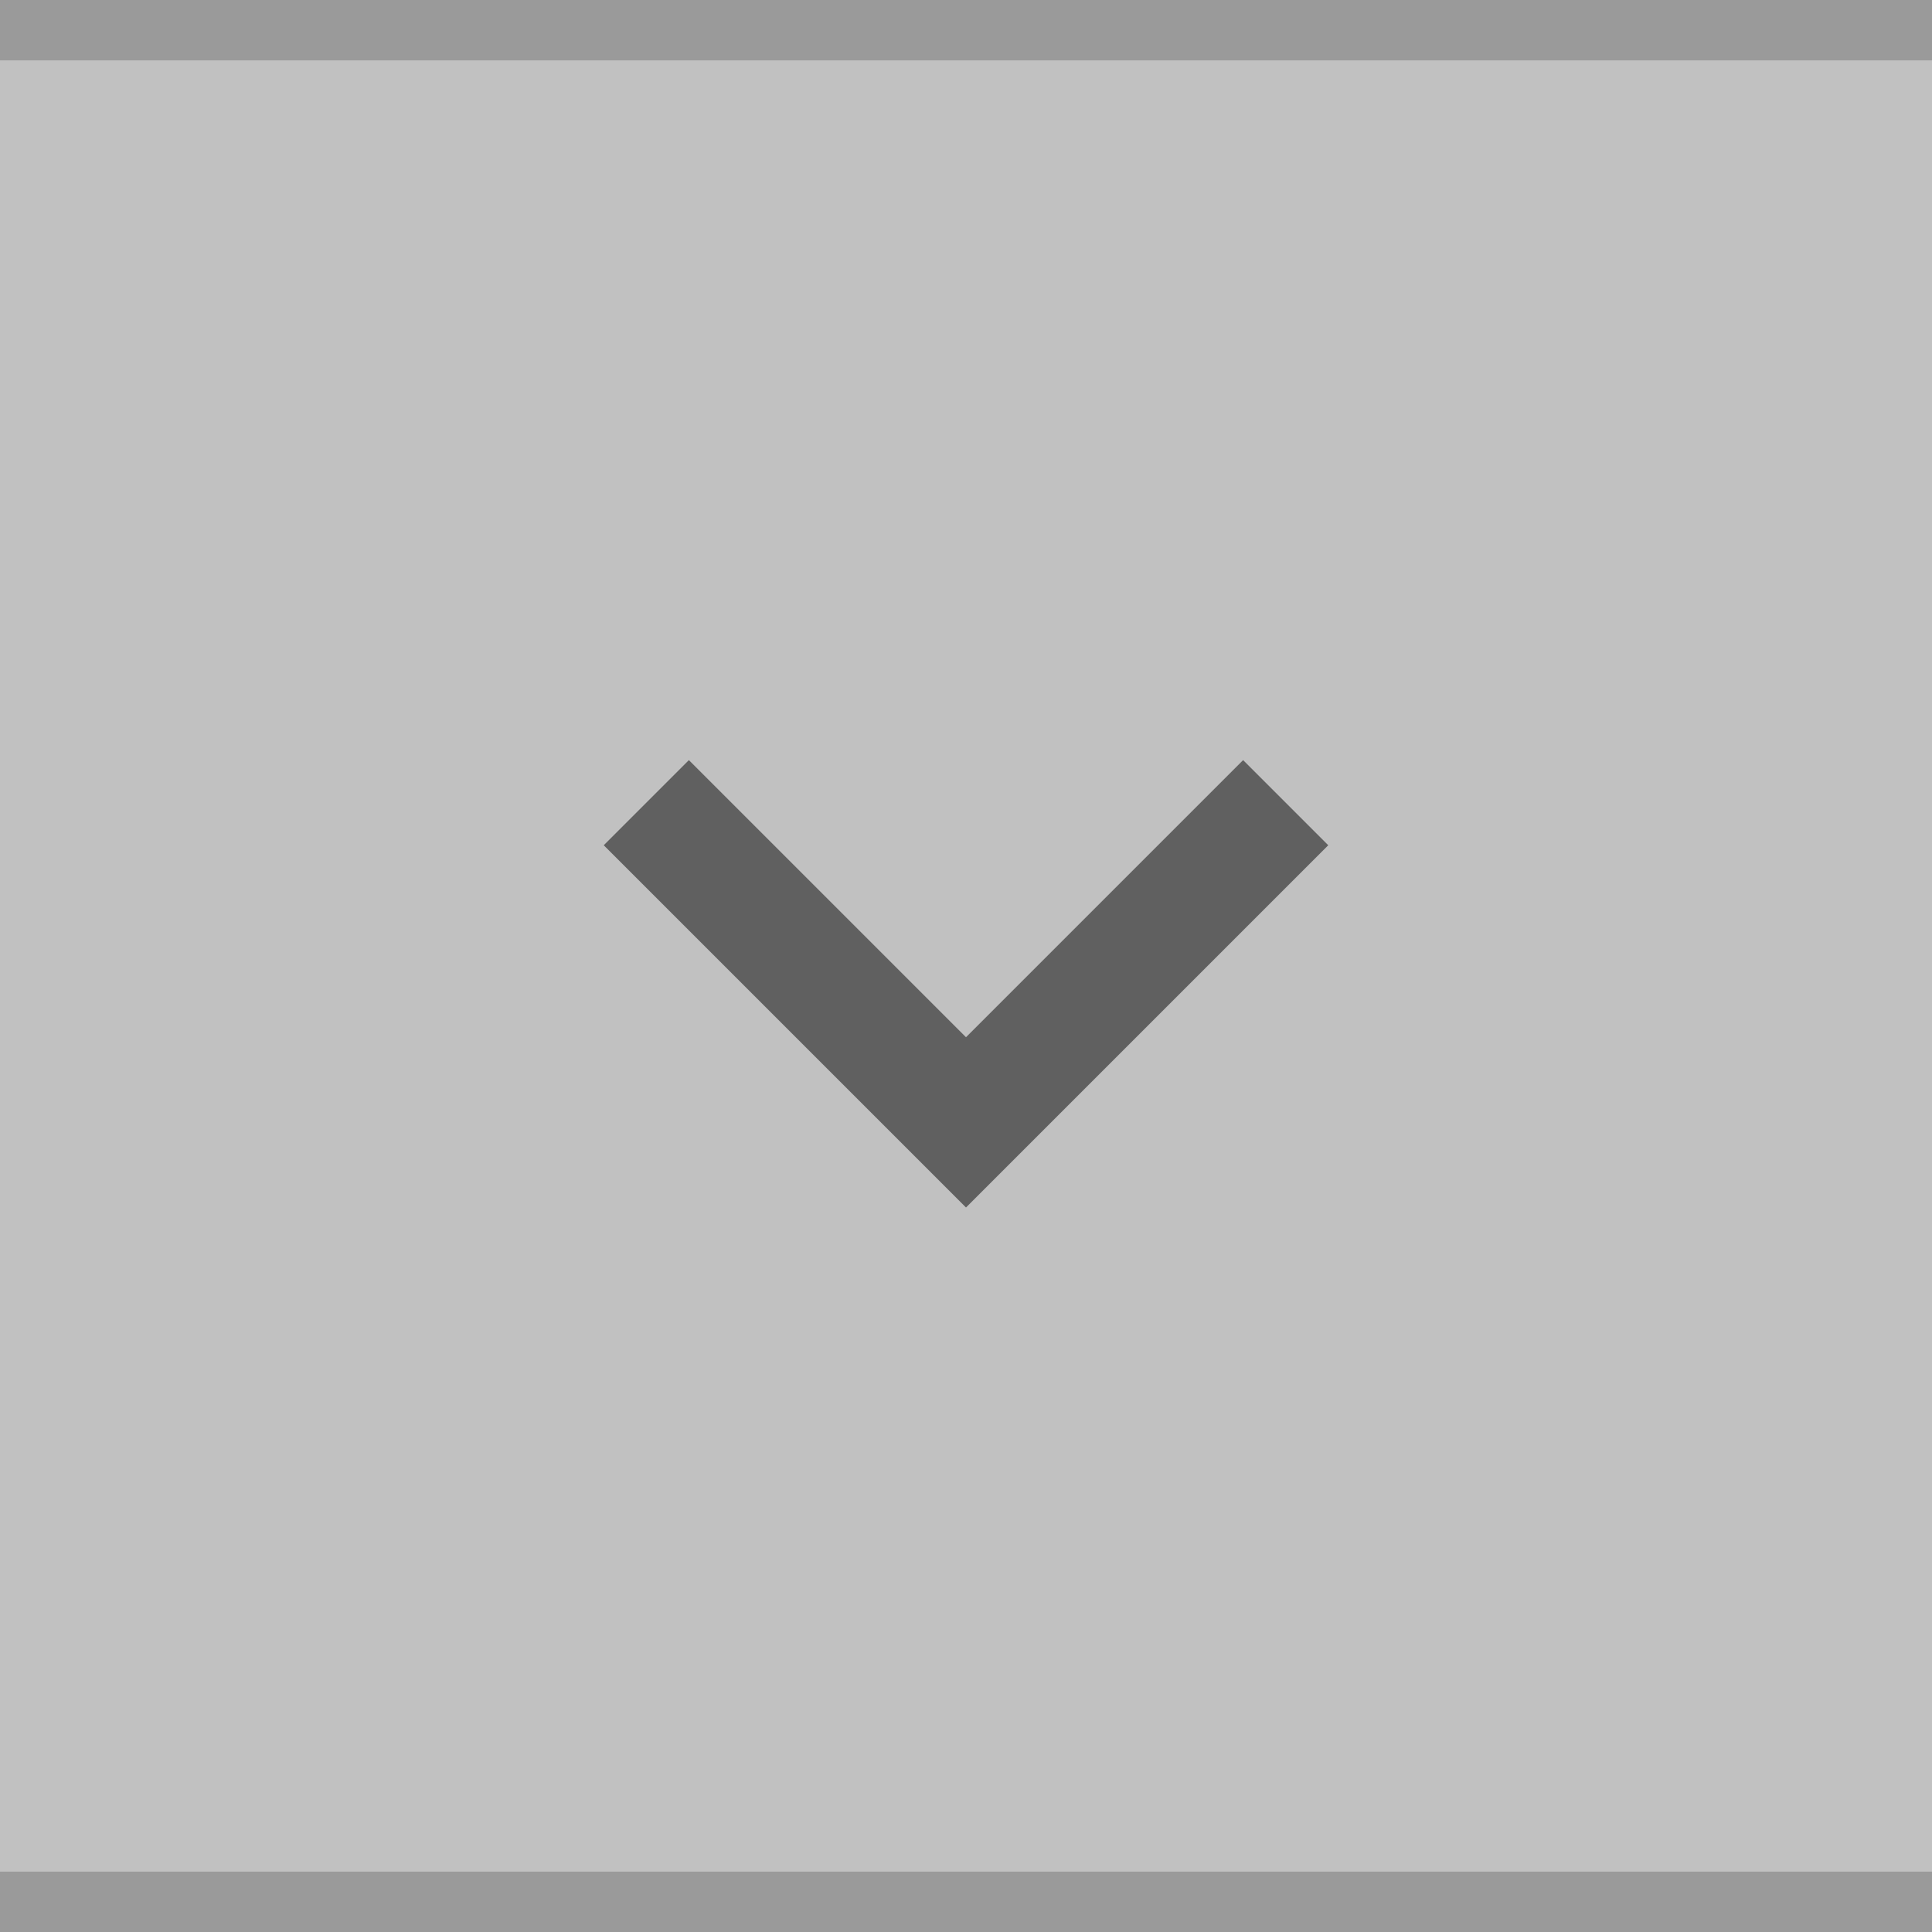
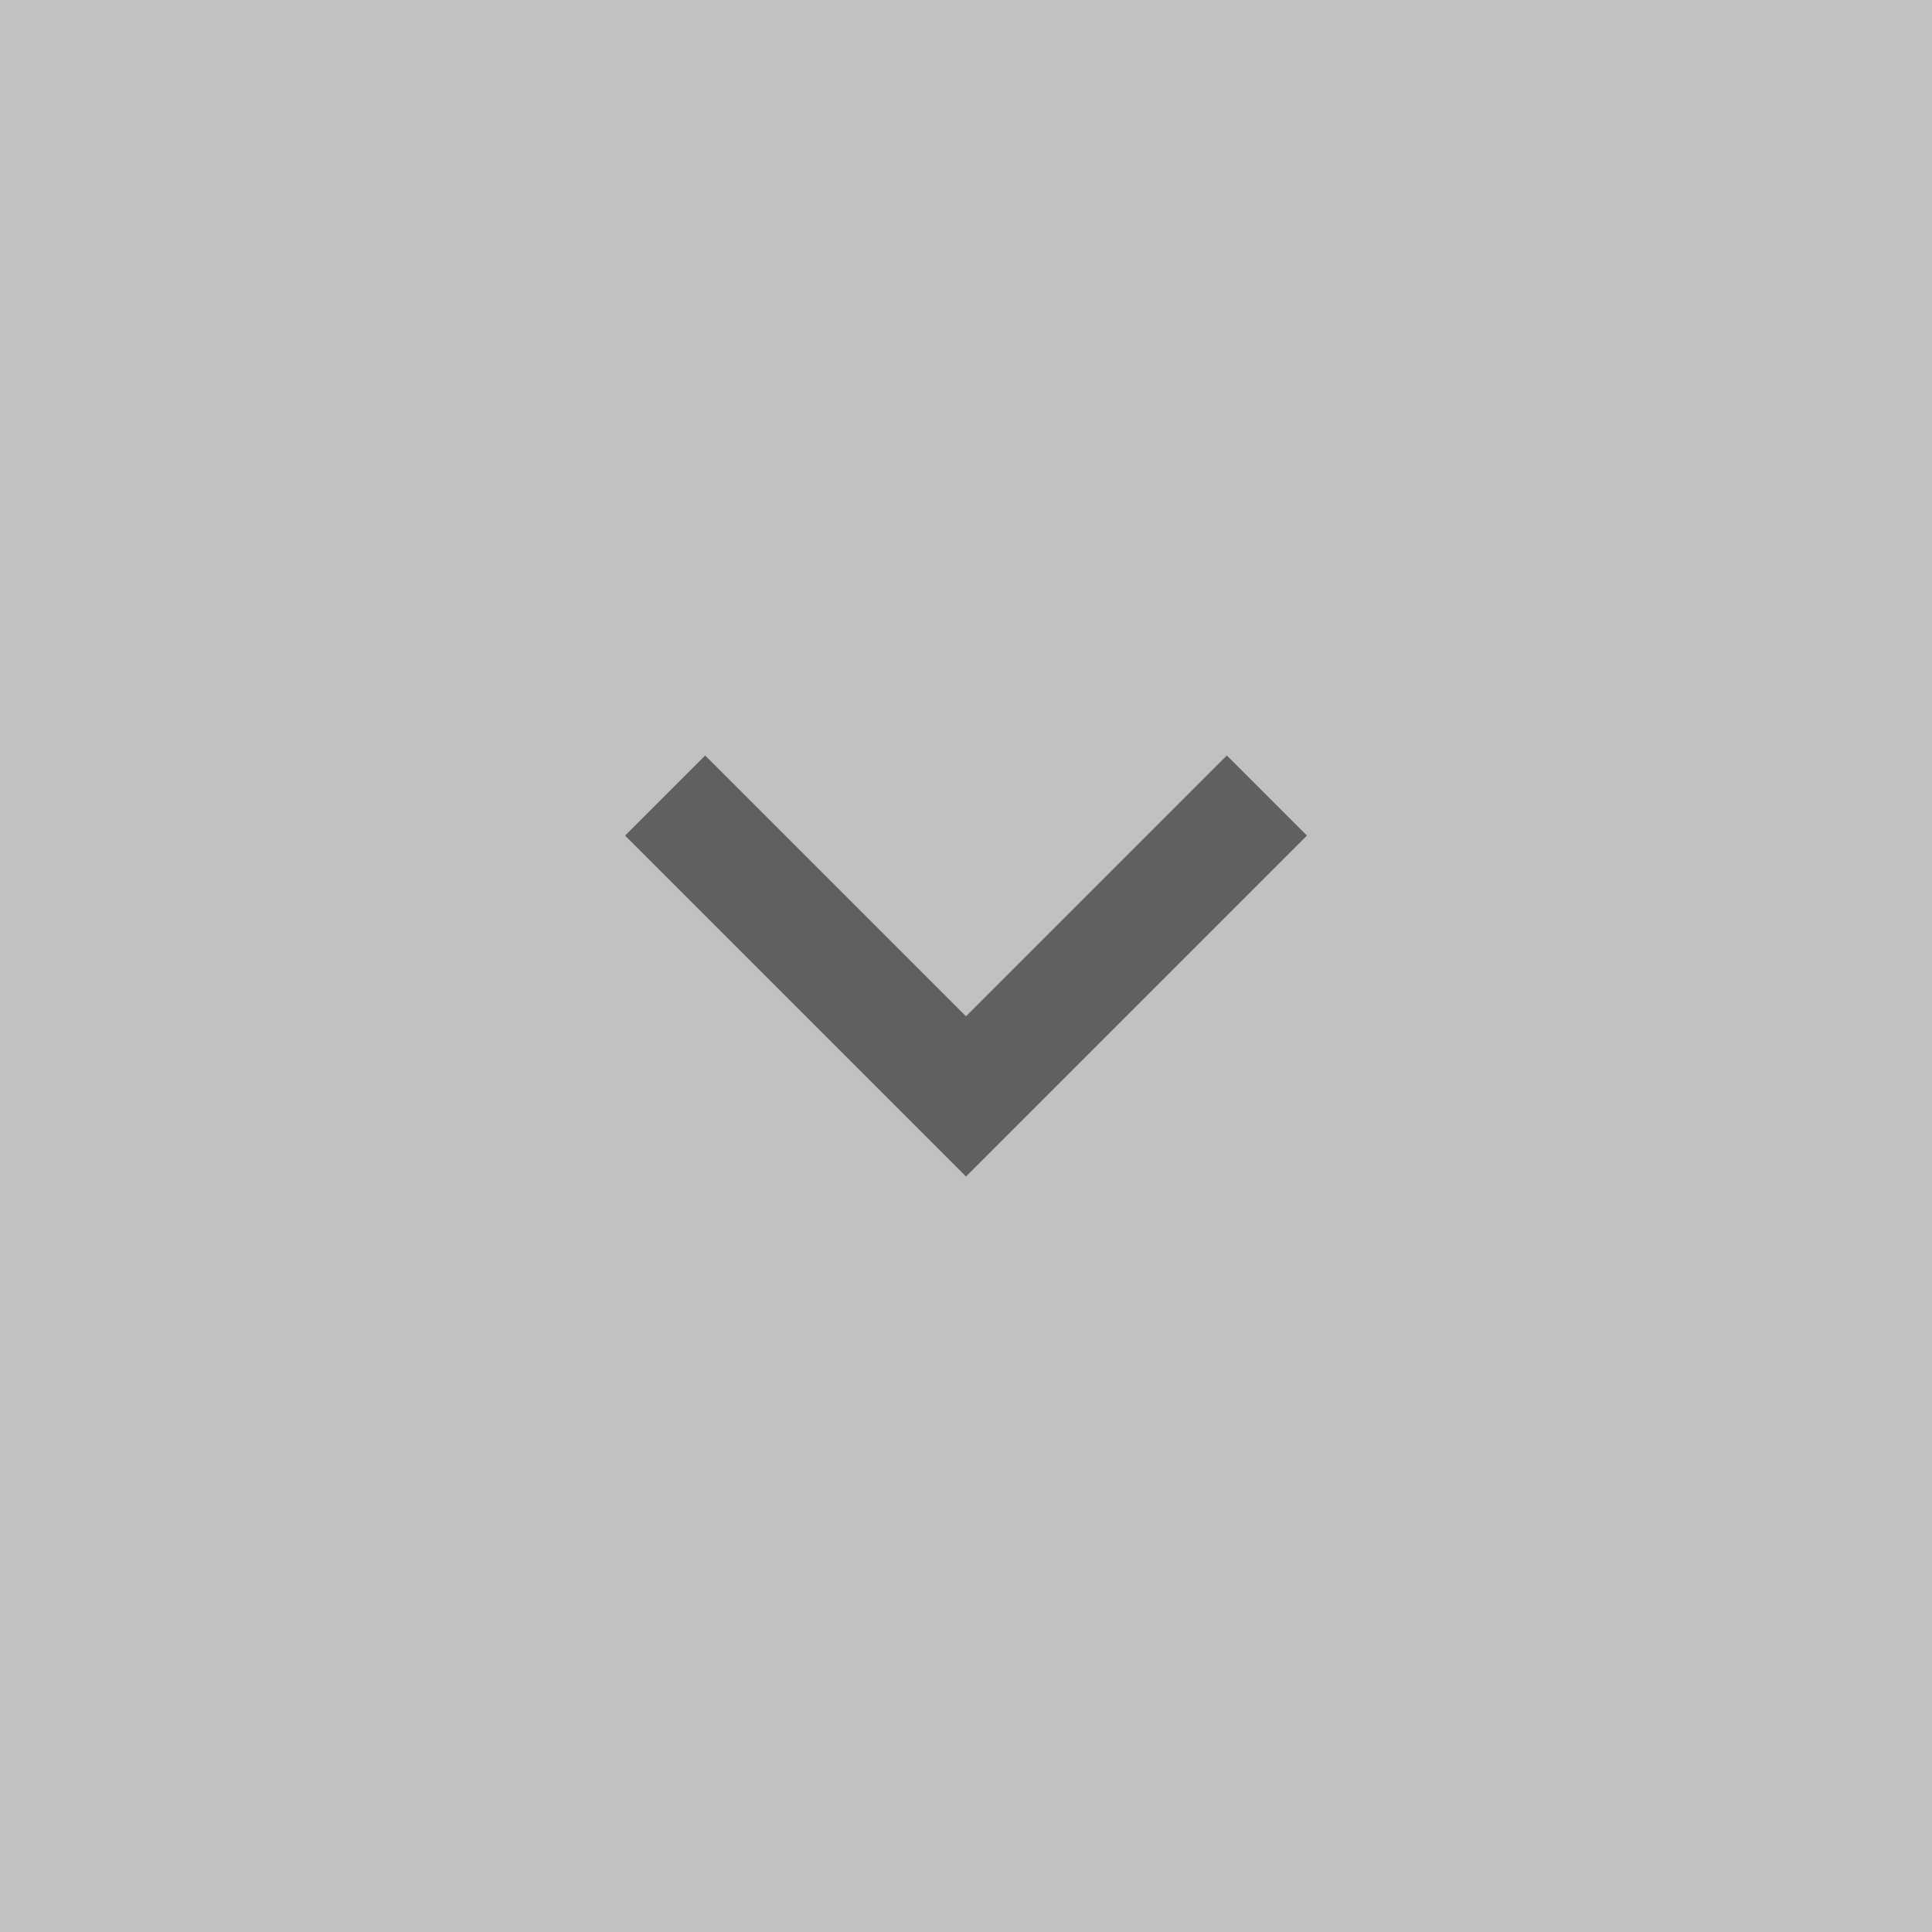
- <svg xmlns="http://www.w3.org/2000/svg" width="32" height="32" viewBox="0 0 32 32" version="1.1" id="svg102">
-   <defs id="defs106" />
-   <rect width="32" height="32" fill="#D6D6D6" id="rect92" style="fill:#c1c1c1;fill-opacity:1" />
-   <path d="M 22,14 20.59,12.59 16,17.18 11.41,12.59 10,14 l 6,6 z" id="path98" style="opacity:0.5;fill:#000000" />
-   <rect width="32" height="1" fill="#FFFFFF" fill-opacity="0.4" id="rect166" style="opacity:0.2;fill:#000000;fill-opacity:1" x="0" y="0" />
-   <rect width="32" height="1" fill="#FFFFFF" fill-opacity="0.4" id="rect166-3" style="opacity:0.2;fill:#000000;fill-opacity:1" x="0" y="31" />
+ <svg xmlns="http://www.w3.org/2000/svg" id="svg12" version="1.1" viewBox="0 0 34 34" height="34" width="34">
+   <defs id="defs16" />
+   <rect style="fill:#c1c1c1;fill-opacity:1;stroke-width:1.125" id="rect2" fill="#E0E0E0" height="36" width="36" x="-1" y="-1" />
+   <path d="m 11,14.705 1.41,-1.41 4.59,4.59 4.59,-4.59 1.41,1.41 -6,6 z" id="path62" style="opacity:0.5;fill:#000000" />
</svg>
